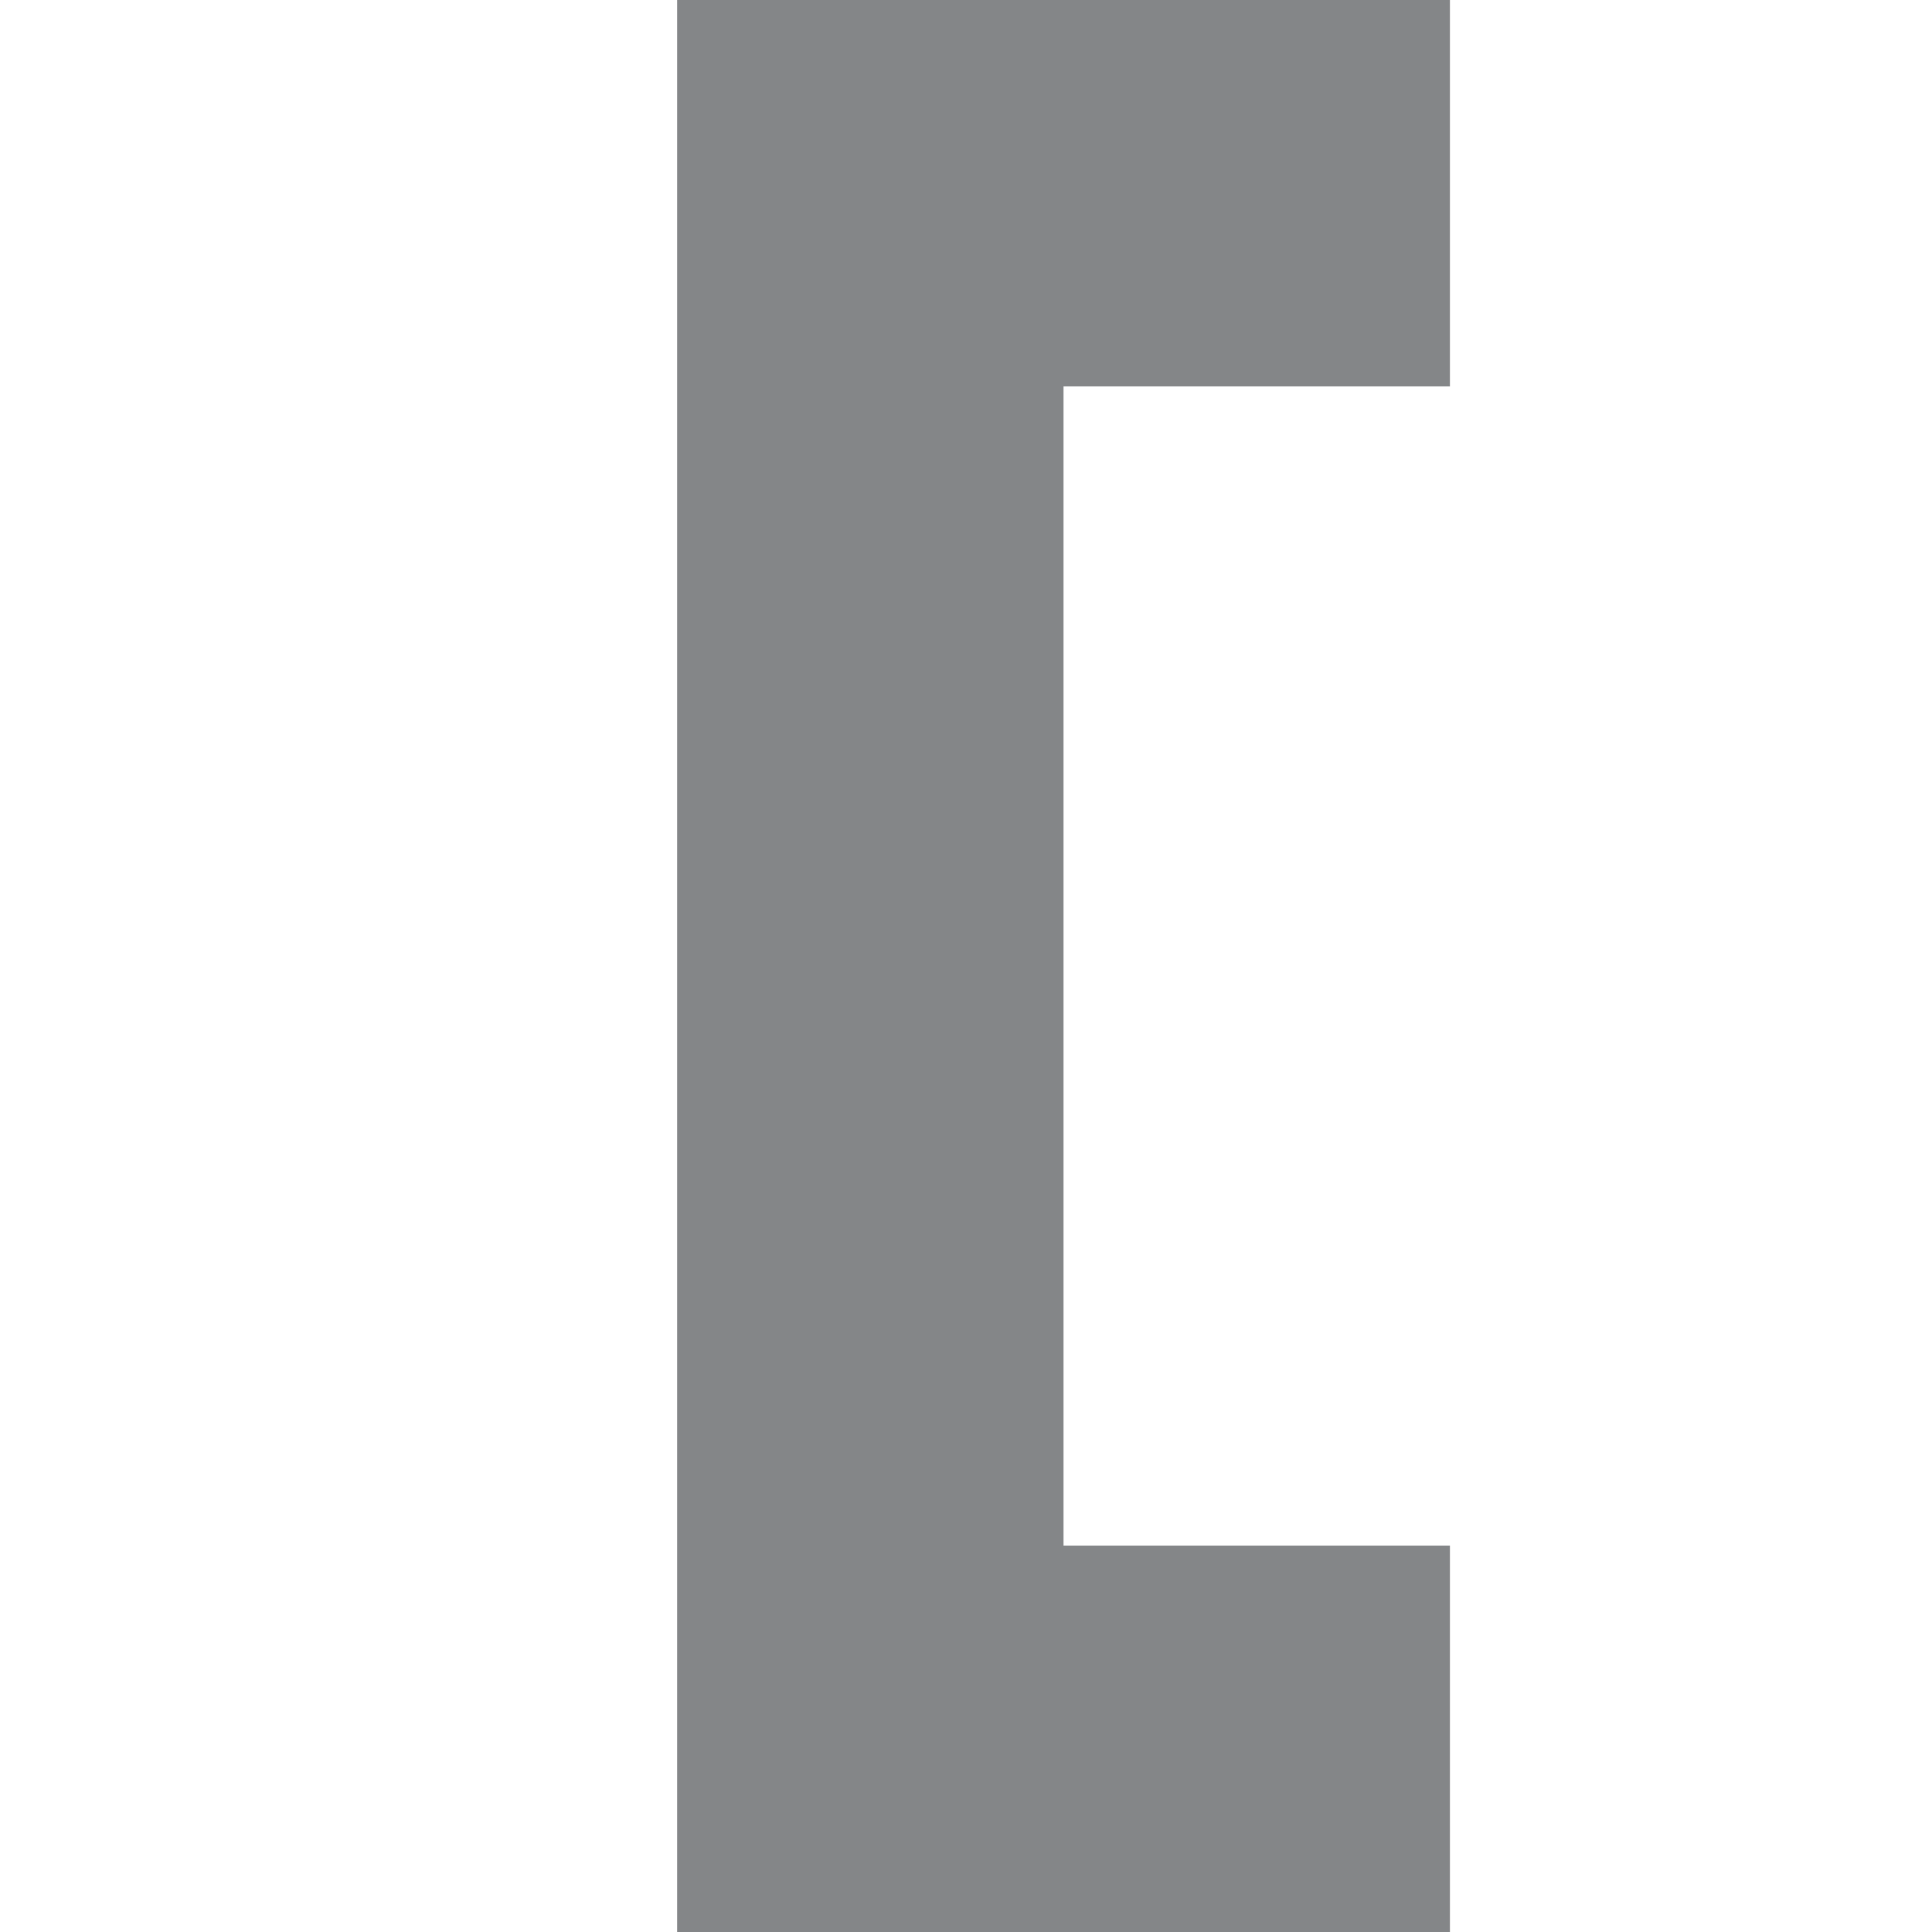
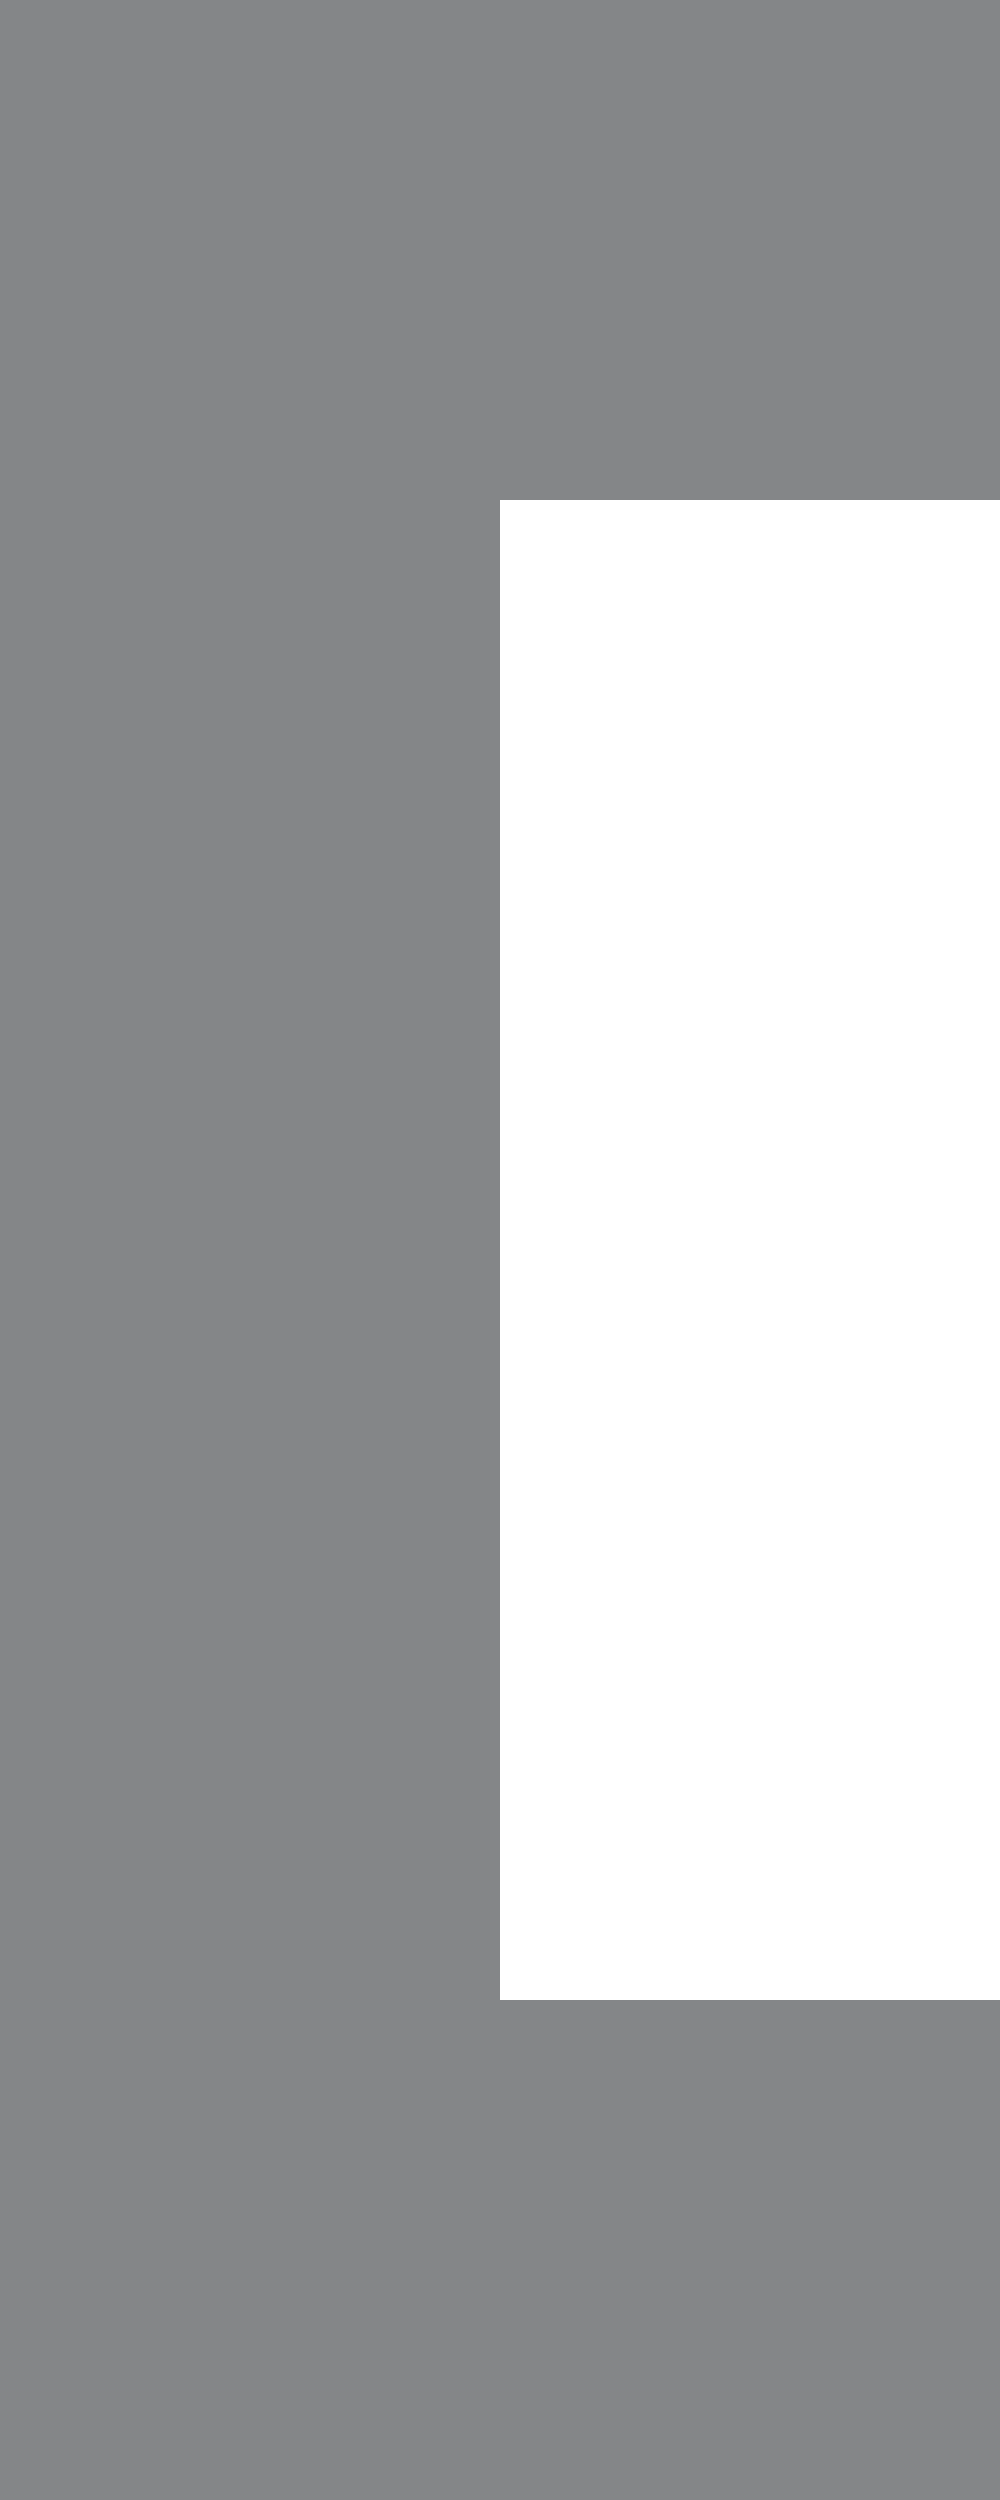
- <svg xmlns="http://www.w3.org/2000/svg" xml:space="preserve" width="100%" height="100%" version="1.0" style="shape-rendering:geometricPrecision; text-rendering:geometricPrecision; image-rendering:optimizeQuality; fill-rule:evenodd; clip-rule:evenodd" viewBox="0 0 1050 1050">
+ <svg xmlns="http://www.w3.org/2000/svg" xml:space="preserve" width="100%" height="100%" version="1.0" style="shape-rendering:geometricPrecision; text-rendering:geometricPrecision; image-rendering:optimizeQuality; fill-rule:evenodd; clip-rule:evenodd" viewBox="0 0 420 1050">
  <defs>
    <style type="text/css">
   
-     .fil0 {fill:none}
-     .fil1 {fill:#848688}
+     .fil0 {fill:#848688}
   
  </style>
  </defs>
  <g id="Layer_x0020_1">
-     <rect class="fil0" width="1050" height="1050" />
-     <path class="fil1" d="M788 210l-210 0 0 630 210 0 0 210 -420 0c0,-280 0,-770 0,-1050l420 0 0 210z" />
+     <path class="fil0" d="M420 210l-210 0 0 630 210 0 0 210 -420 0c0,-280 0,-770 0,-1050l420 0 0 210z" />
  </g>
</svg>
